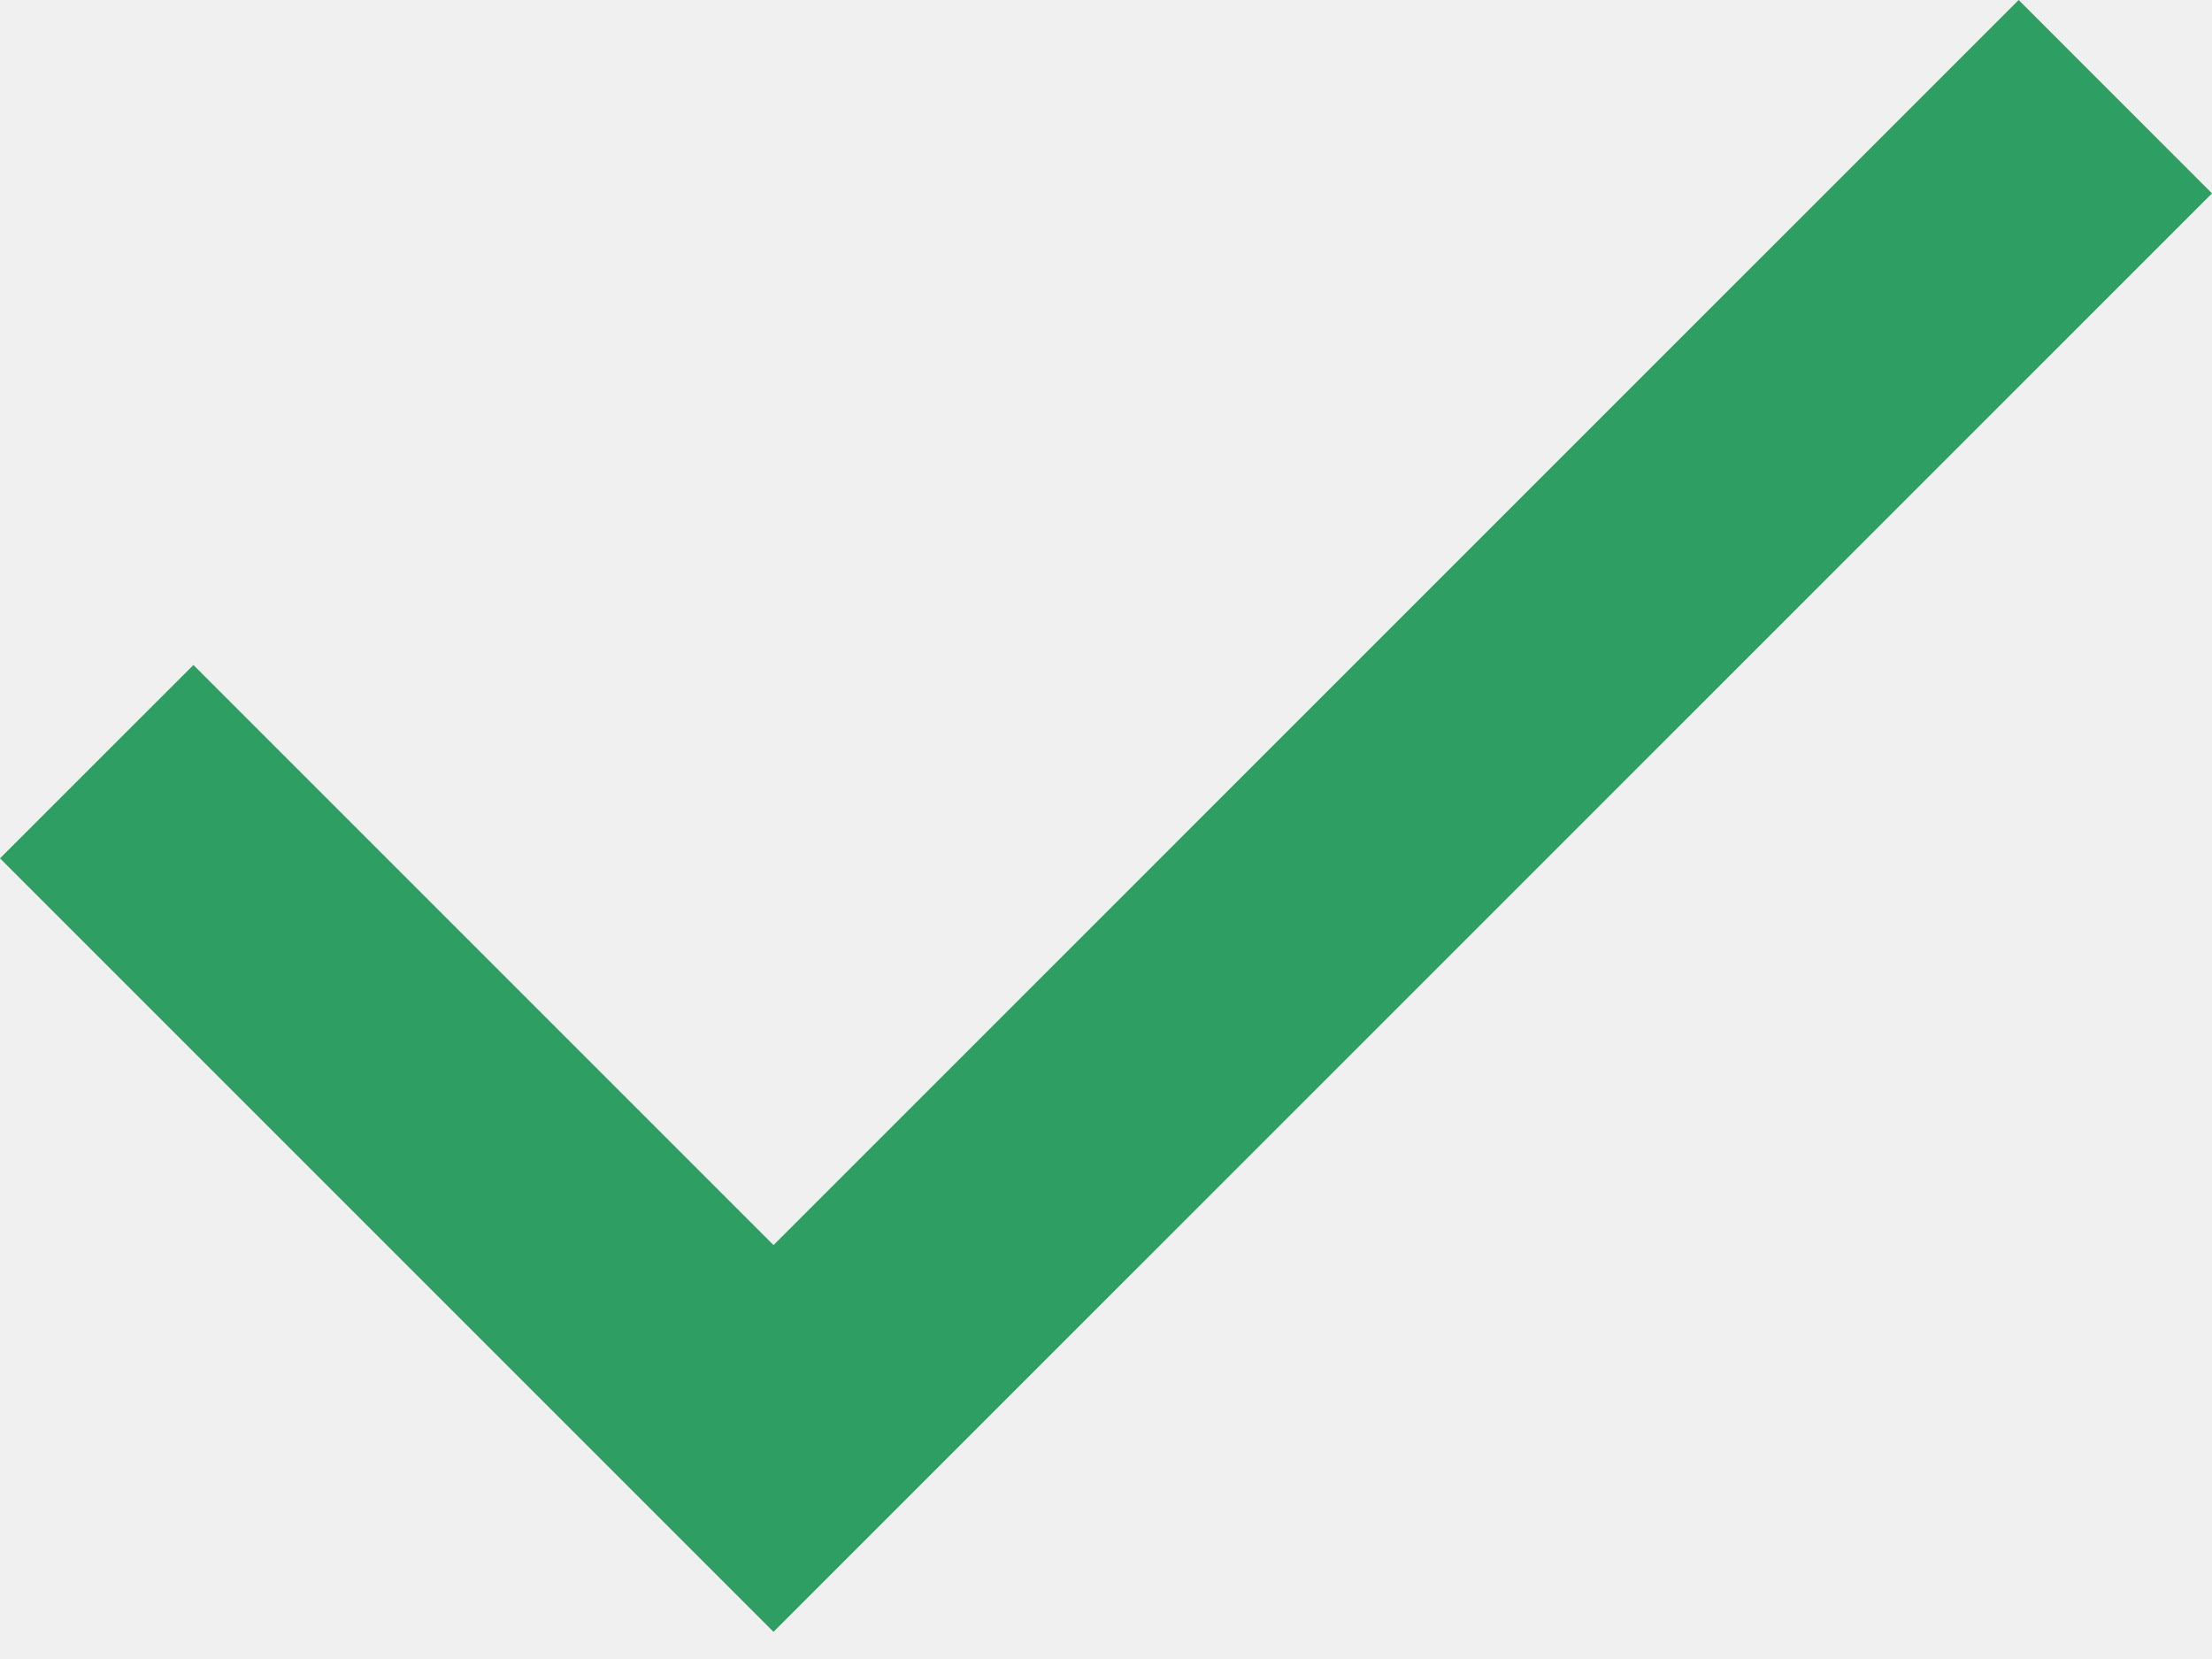
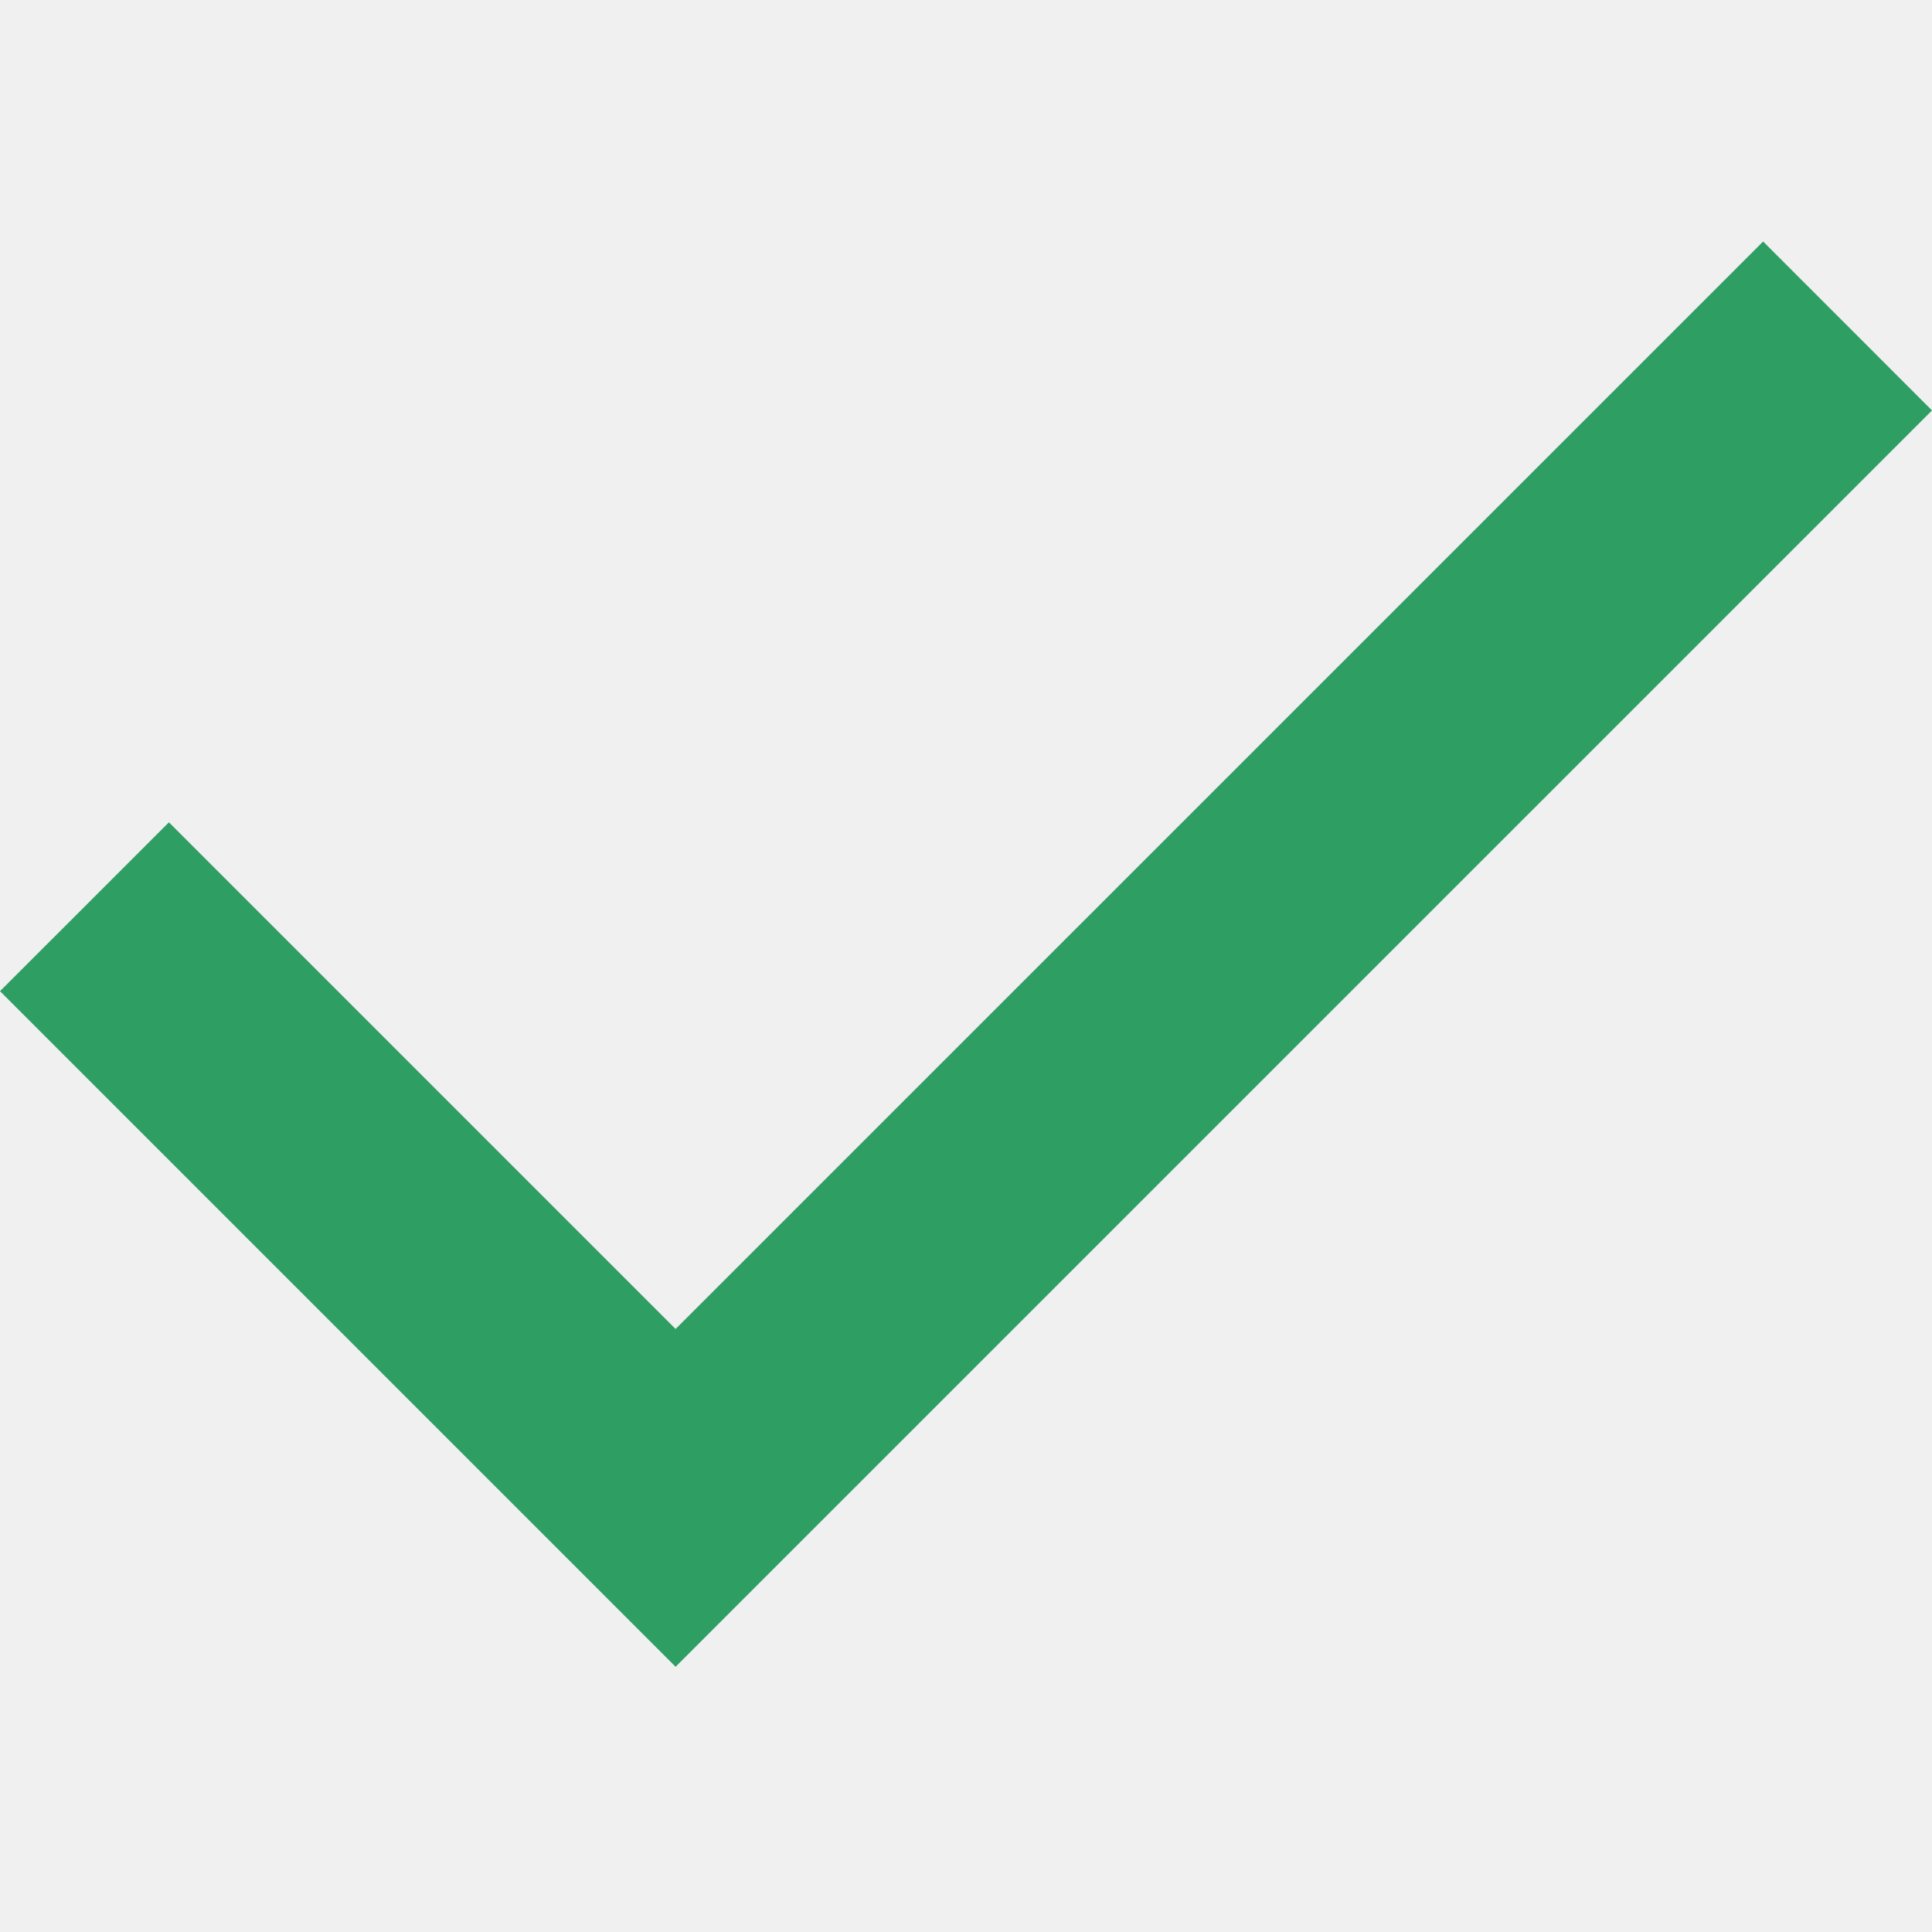
- <svg xmlns="http://www.w3.org/2000/svg" width="32" height="24" viewBox="0 0 32 24" fill="none">
-   <path d="M11.19 23.607L0 12.417L2.798 9.62L11.19 18.012L29.203 0L32 2.798L11.19 23.607Z" fill="#2F9E62" />
+ <svg xmlns="http://www.w3.org/2000/svg" width="32" height="32" viewBox="0 0 32 32" fill="none">
+   <g clip-path="url(#clip0_119_248)">
+     <path d="M11.19 27.607L0 16.417L2.798 13.62L11.19 22.012L29.203 4L32 6.798L11.19 27.607Z" fill="#2F9E62" />
+   </g>
+   <defs>
+     <clipPath id="clip0_119_248">
+       <rect width="32" height="32" fill="white" />
+     </clipPath>
+   </defs>
</svg>
